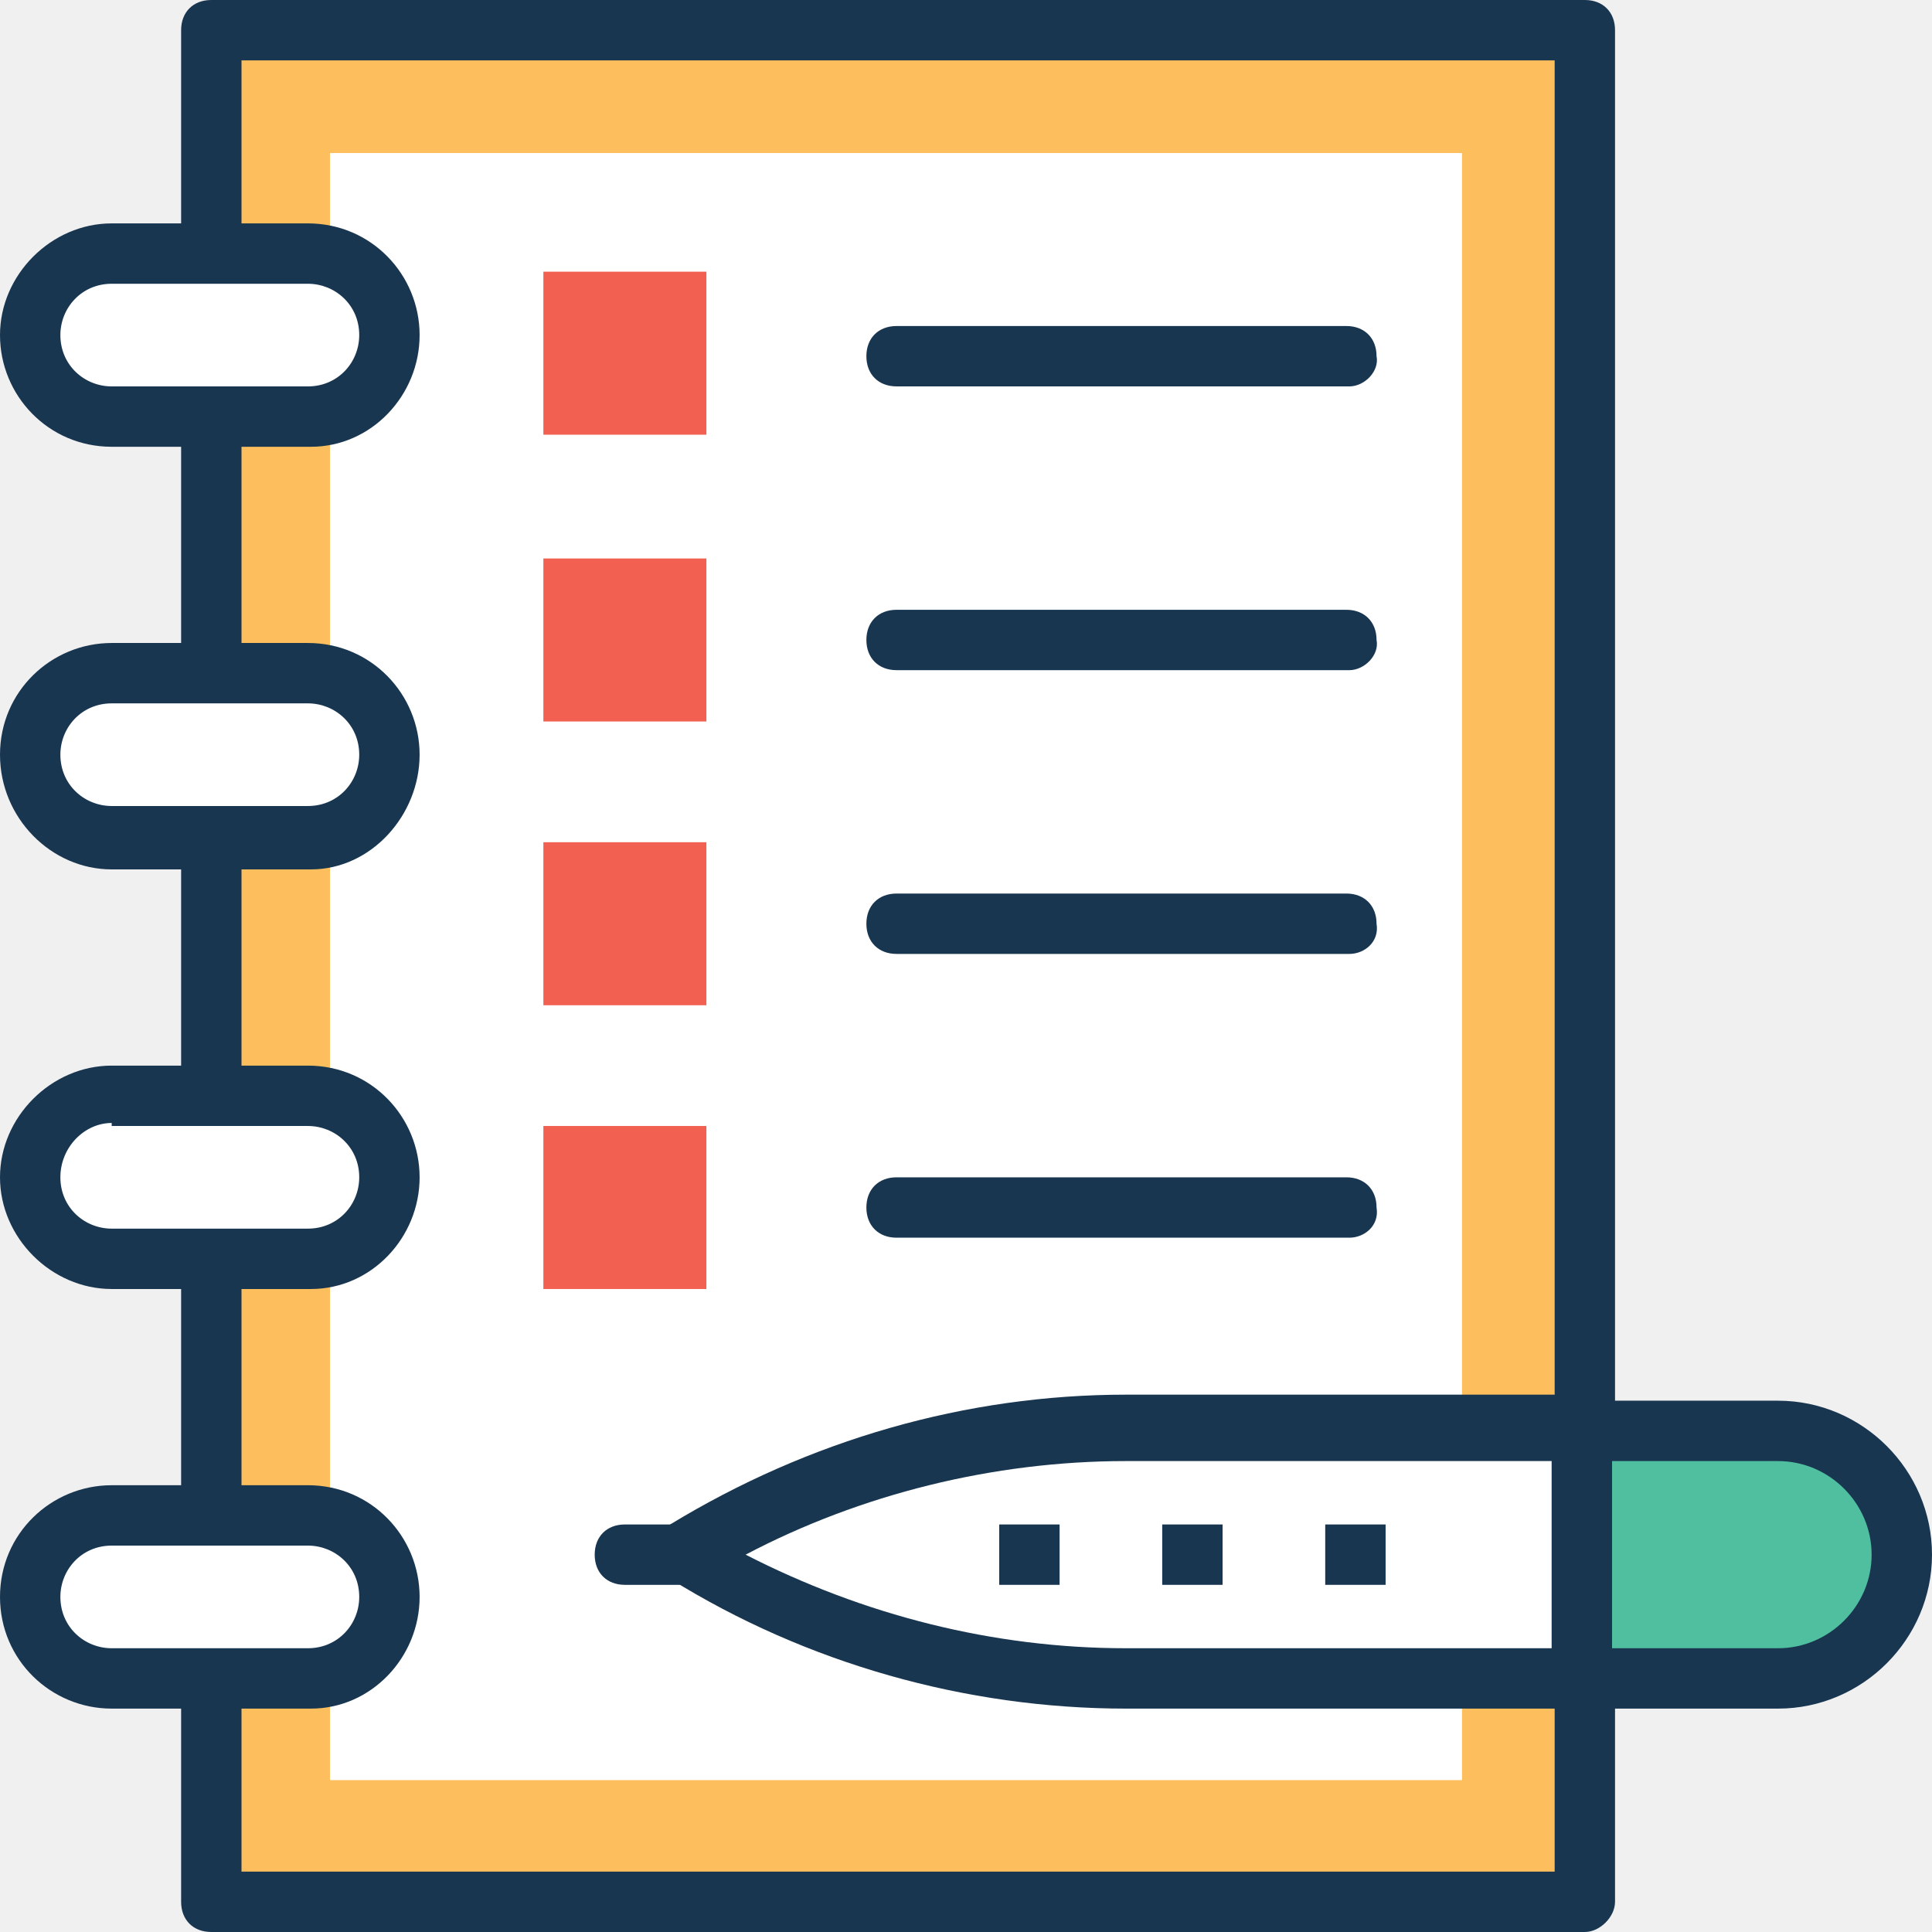
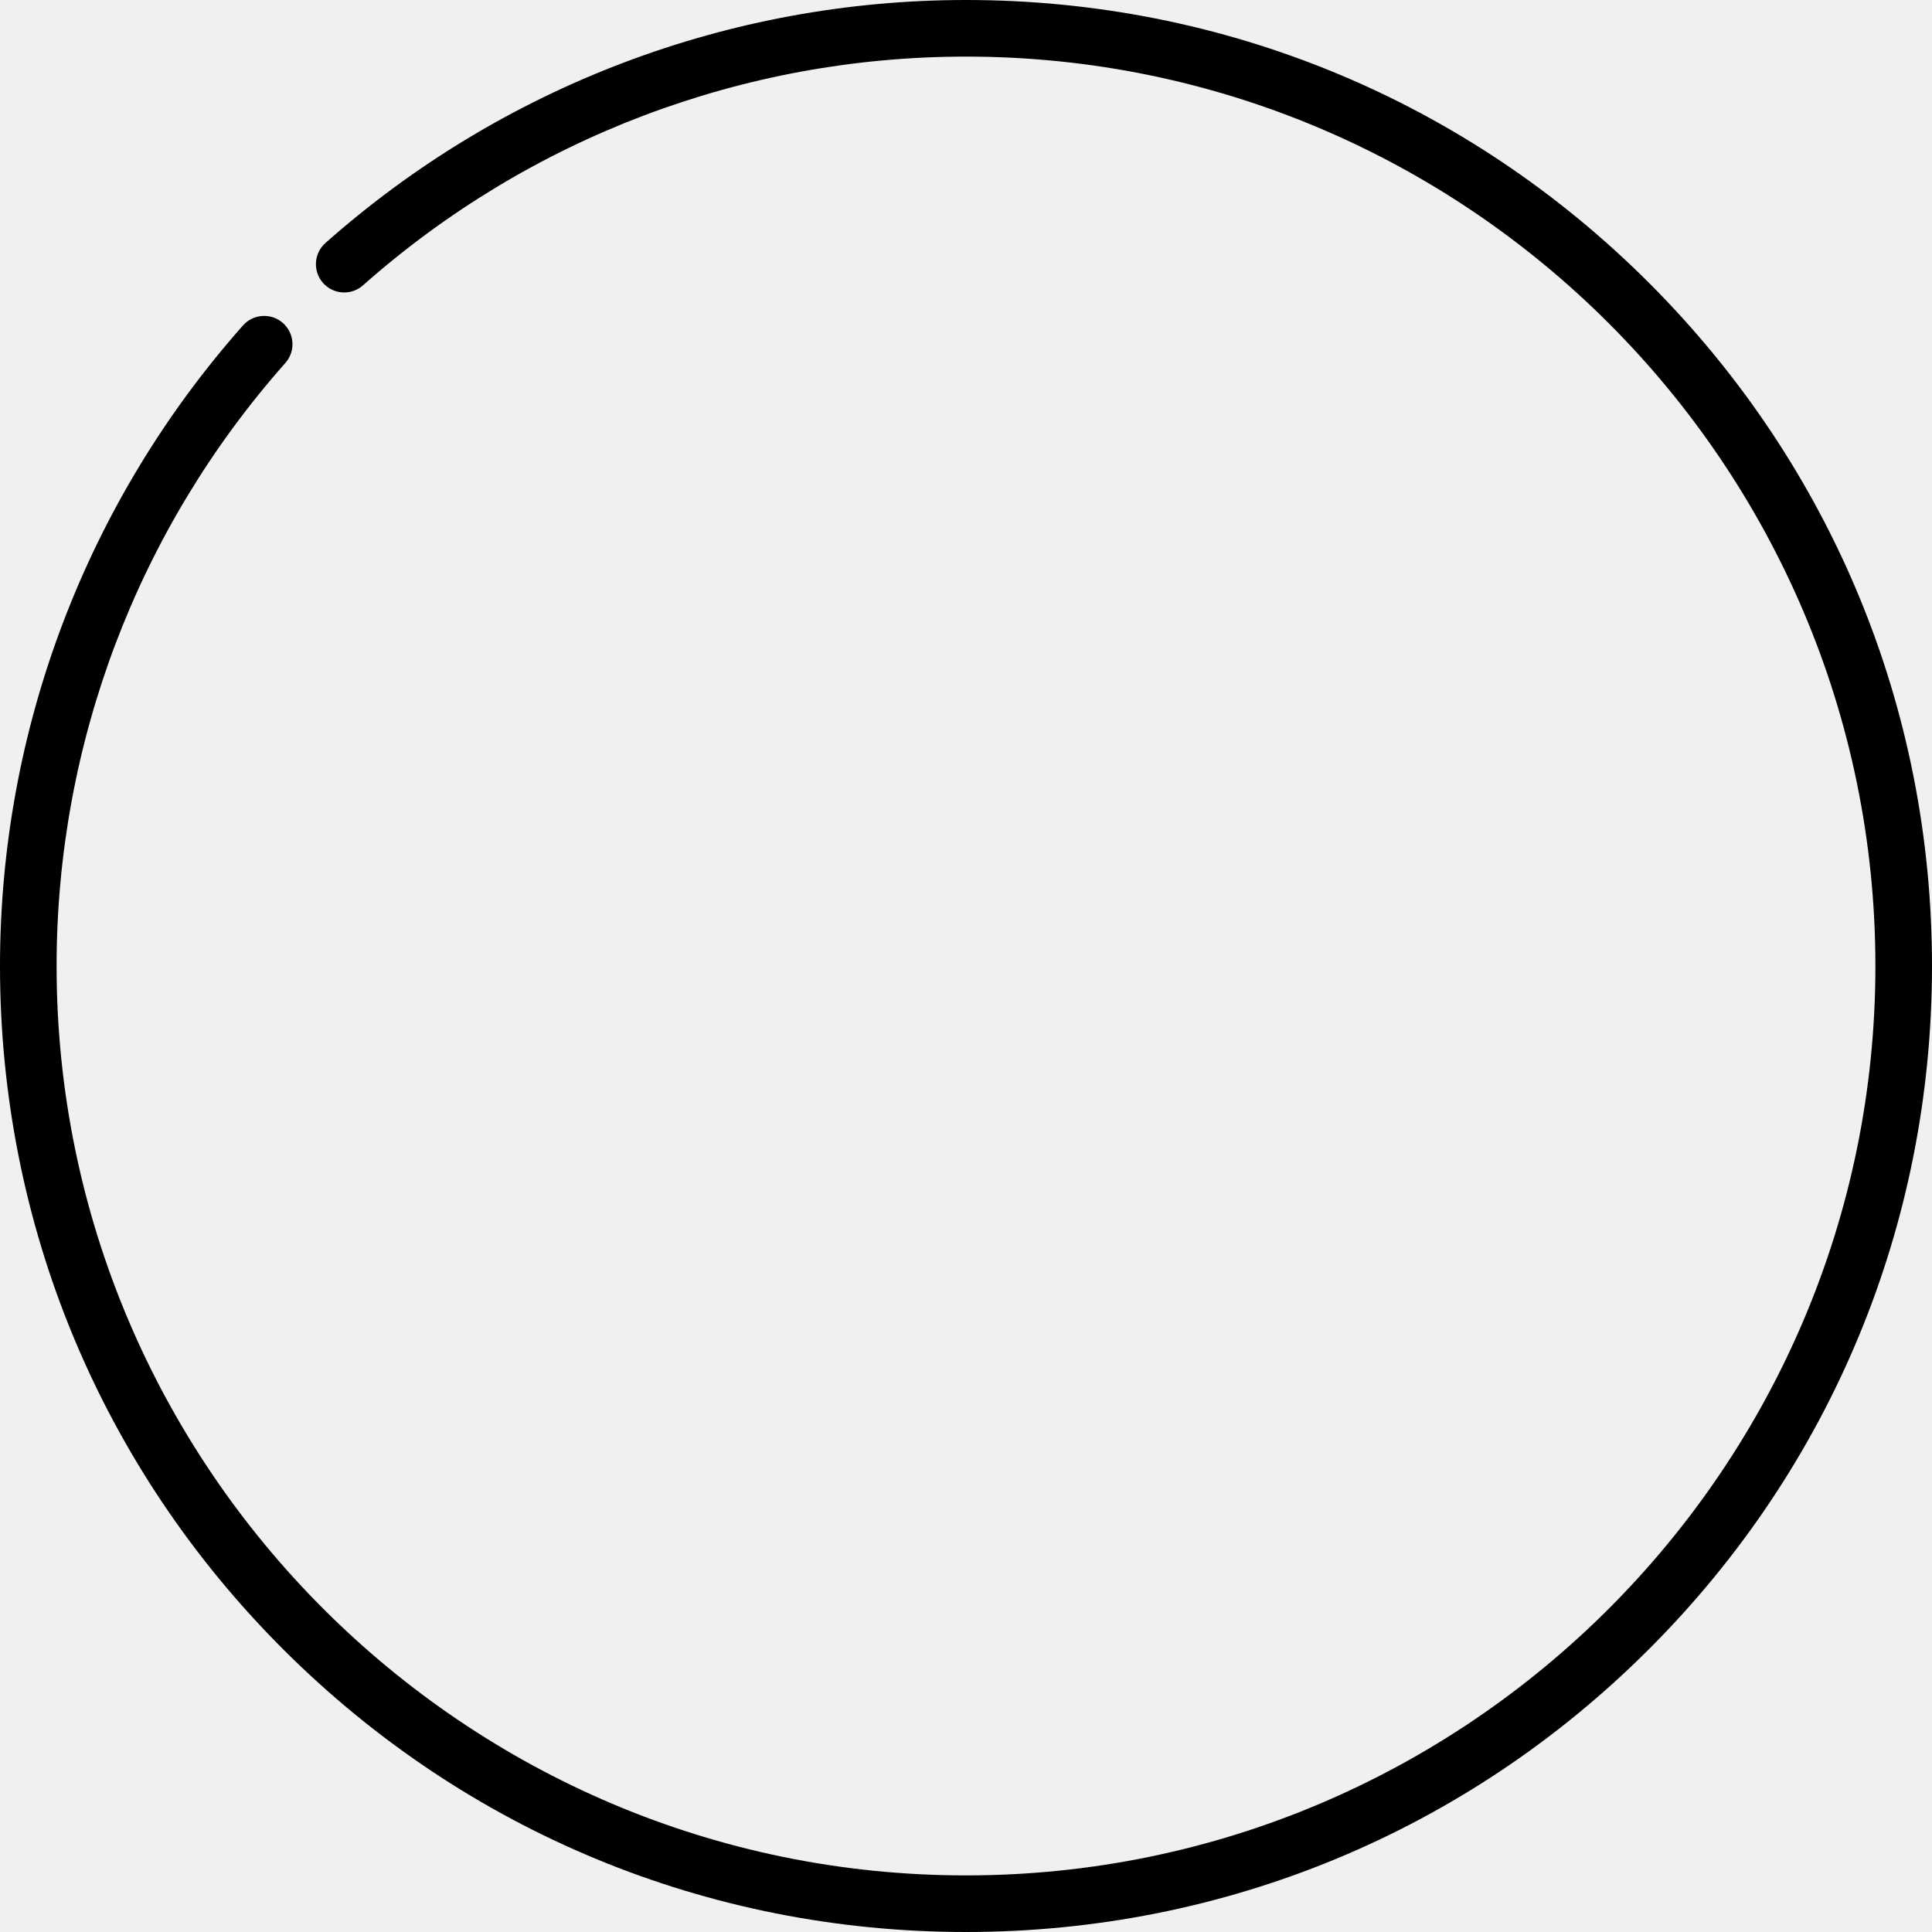
- <svg xmlns="http://www.w3.org/2000/svg" version="1.1" id="Capa_1" x="0px" y="0px" viewBox="0 0 496.485 496.485" style="enable-background:new 0 0 496.485 496.485;" xml:space="preserve">
-   <rect x="54.303" y="7.758" style="fill:#FDBF5E;" width="352.97" height="480.194" />
-   <path style="fill:#193651;" d="M407.273,496.485H54.303c-4.655,0-7.758-3.103-7.758-7.758V7.758C46.545,3.103,49.648,0,54.303,0  h352.97c4.655,0,7.758,3.103,7.758,7.758v480.97C415.03,492.606,411.152,496.485,407.273,496.485z M62.061,480.97h337.455V15.515  H62.061V480.97z" />
+ <svg xmlns="http://www.w3.org/2000/svg" version="1.1" id="Capa_1" x="0px" y="0px" viewBox="0 0 512 512" style="enable-background:new 0 0 512 512;" xml:space="preserve">
  <g>
-     <rect x="84.798" y="39.323" style="fill:#FFFFFF;" width="290.909" height="418.133" />
-     <path style="fill:#FFFFFF;" d="M79.903,65.164h-51.2c-11.636,0-20.945,9.309-20.945,20.945s9.309,20.945,20.945,20.945h50.424   c11.636,0,20.945-9.309,20.945-20.945C100.848,74.473,91.539,65.164,79.903,65.164z" />
-   </g>
-   <path style="fill:#193651;" d="M79.903,114.812h-51.2C12.412,114.812,0,101.624,0,86.109s13.188-28.703,28.703-28.703h50.424  c16.291,0,28.703,13.188,28.703,28.703S95.418,114.812,79.903,114.812z M28.703,72.921c-7.758,0-13.188,6.206-13.188,13.188  c0,7.758,6.206,13.188,13.188,13.188h50.424c7.758,0,13.188-6.206,13.188-13.188c0-7.758-6.206-13.188-13.188-13.188H28.703z" />
-   <path style="fill:#FFFFFF;" d="M79.903,172.994h-51.2c-11.636,0-20.945,9.309-20.945,20.945c0,11.636,9.309,20.945,20.945,20.945  h50.424c11.636,0,20.945-9.309,20.945-20.945C100.848,182.303,91.539,172.994,79.903,172.994z" />
-   <path style="fill:#193651;" d="M79.903,223.418h-51.2C13.188,223.418,0,210.23,0,193.939s13.188-28.703,28.703-28.703h50.424  c16.291,0,28.703,13.188,28.703,28.703S95.418,223.418,79.903,223.418z M28.703,180.752c-7.758,0-13.188,6.206-13.188,13.188  c0,7.758,6.206,13.188,13.188,13.188h50.424c7.758,0,13.188-6.206,13.188-13.188c0-7.758-6.206-13.188-13.188-13.188H28.703z" />
-   <path style="fill:#FFFFFF;" d="M79.903,280.824h-51.2c-11.636,0-20.945,10.085-20.945,21.721c0,11.636,9.309,20.945,20.945,20.945  h50.424c11.636,0,20.945-9.309,20.945-20.945C100.848,290.909,91.539,280.824,79.903,280.824z" />
-   <path style="fill:#193651;" d="M79.903,331.249h-51.2C13.188,331.249,0,318.061,0,302.545c0-15.515,13.188-28.703,28.703-28.703  h50.424c16.291,0,28.703,13.188,28.703,28.703C107.83,318.061,95.418,331.249,79.903,331.249z M28.703,288.582  c-6.982,0-13.188,6.206-13.188,13.964s6.206,13.188,13.188,13.188h50.424c7.758,0,13.188-6.206,13.188-13.188  c0-7.758-6.206-13.188-13.188-13.188H28.703V288.582z" />
-   <path style="fill:#FFFFFF;" d="M79.903,389.43h-51.2c-11.636,0-20.945,9.309-20.945,20.945c0,11.636,9.309,20.945,20.945,20.945  h50.424c11.636,0,20.945-9.309,20.945-20.945C100.848,398.739,91.539,389.43,79.903,389.43z" />
-   <path style="fill:#193651;" d="M79.903,439.079h-51.2C13.188,439.079,0,426.667,0,410.376s13.188-28.703,28.703-28.703h50.424  c16.291,0,28.703,13.188,28.703,28.703C107.83,425.891,95.418,439.079,79.903,439.079z M28.703,397.188  c-7.758,0-13.188,6.206-13.188,13.188c0,7.758,6.206,13.188,13.188,13.188h50.424c7.758,0,13.188-6.206,13.188-13.188  c0-7.758-6.206-13.188-13.188-13.188H28.703z" />
-   <path style="fill:#4FBF9F;" d="M456.921,367.709h-50.424v63.612h50.424c17.842,0,31.806-13.964,31.806-31.806  C488.727,382.448,474.764,367.709,456.921,367.709z" />
-   <path style="fill:#193651;" d="M456.921,439.079h-50.424c-4.655,0-7.758-3.103-7.758-7.758v-63.612c0-4.655,3.103-7.758,7.758-7.758  h50.424c21.721,0,39.564,17.842,39.564,39.564S478.642,439.079,456.921,439.079z M414.255,423.564h42.667  c13.188,0,24.048-10.861,24.048-24.048c0-13.188-10.861-24.048-24.048-24.048h-42.667V423.564z" />
-   <path style="fill:#FFFFFF;" d="M406.497,367.709H289.358c-40.339,0-79.127,10.861-113.261,31.806  c34.133,20.945,73.697,31.806,113.261,31.806h117.139V367.709z" />
-   <g>
-     <path style="fill:#193651;" d="M406.497,439.079H289.358c-41.115,0-82.23-11.636-117.139-33.358   c-2.327-1.552-3.879-3.879-3.879-6.982c0-3.103,1.552-5.43,3.879-6.982c35.685-21.721,76.024-33.358,117.139-33.358h117.139   c4.655,0,7.758,3.103,7.758,7.758v63.612C414.255,435.976,410.376,439.079,406.497,439.079z M191.612,399.515   c30.255,15.515,63.612,24.048,97.745,24.048h109.382v-48.097H289.358C255.224,375.467,221.091,384,191.612,399.515z" />
-     <path style="fill:#193651;" d="M175.321,407.273h-14.739c-4.655,0-7.758-3.103-7.758-7.758s3.103-7.758,7.758-7.758h14.739   c4.655,0,7.758,3.103,7.758,7.758S179.976,407.273,175.321,407.273z" />
-     <rect x="256.776" y="391.758" style="fill:#193651;" width="15.515" height="15.515" />
-     <rect x="298.667" y="391.758" style="fill:#193651;" width="15.515" height="15.515" />
-     <rect x="340.558" y="391.758" style="fill:#193651;" width="15.515" height="15.515" />
-   </g>
-   <g>
-     <rect x="139.636" y="69.818" style="fill:#F16051;" width="41.891" height="41.891" />
-     <rect x="139.636" y="143.515" style="fill:#F16051;" width="41.891" height="41.891" />
-     <rect x="139.636" y="216.436" style="fill:#F16051;" width="41.891" height="41.891" />
-     <rect x="139.636" y="289.358" style="fill:#F16051;" width="41.891" height="41.891" />
-   </g>
-   <g>
-     <path style="fill:#193651;" d="M346.764,99.297H230.4c-4.655,0-7.758-3.103-7.758-7.758s3.103-7.758,7.758-7.758h115.588   c4.655,0,7.758,3.103,7.758,7.758C354.521,95.418,350.642,99.297,346.764,99.297z" />
-     <path style="fill:#193651;" d="M346.764,172.218H230.4c-4.655,0-7.758-3.103-7.758-7.758c0-4.655,3.103-7.758,7.758-7.758h115.588   c4.655,0,7.758,3.103,7.758,7.758C354.521,168.339,350.642,172.218,346.764,172.218z" />
-     <path style="fill:#193651;" d="M346.764,245.139H230.4c-4.655,0-7.758-3.103-7.758-7.758c0-4.655,3.103-7.758,7.758-7.758h115.588   c4.655,0,7.758,3.103,7.758,7.758C354.521,242.036,350.642,245.139,346.764,245.139z" />
-     <path style="fill:#193651;" d="M346.764,318.061H230.4c-4.655,0-7.758-3.103-7.758-7.758s3.103-7.758,7.758-7.758h115.588   c4.655,0,7.758,3.103,7.758,7.758C354.521,314.958,350.642,318.061,346.764,318.061z" />
+     <g>
+       <path d="M437.02,74.981C388.667,26.629,324.38,0,256,0C193.371,0,133.084,22.87,86.246,64.396    c-3.099,2.748-3.384,7.488-0.636,10.588c2.748,3.099,7.487,3.384,10.587,0.636C140.289,36.529,197.041,15,256,15    c132.888,0,241,108.112,241,241S388.888,497,256,497S15,388.888,15,256c0-58.959,21.529-115.712,60.62-159.803    c2.748-3.099,2.463-7.84-0.636-10.587c-3.1-2.749-7.84-2.463-10.587,0.636C22.87,133.084,0,193.37,0,256    c0,68.38,26.629,132.667,74.98,181.019C123.333,485.371,187.62,512,256,512s132.667-26.629,181.02-74.981    C485.371,388.667,512,324.38,512,256S485.371,123.333,437.02,74.981z" />
+     </g>
  </g>
  <g>
</g>
  <g>
</g>
  <g>
</g>
  <g>
</g>
  <g>
</g>
  <g>
</g>
  <g>
</g>
  <g>
</g>
  <g>
</g>
  <g>
</g>
  <g>
</g>
  <g>
</g>
  <g>
</g>
  <g>
</g>
  <g>
</g>
</svg>
